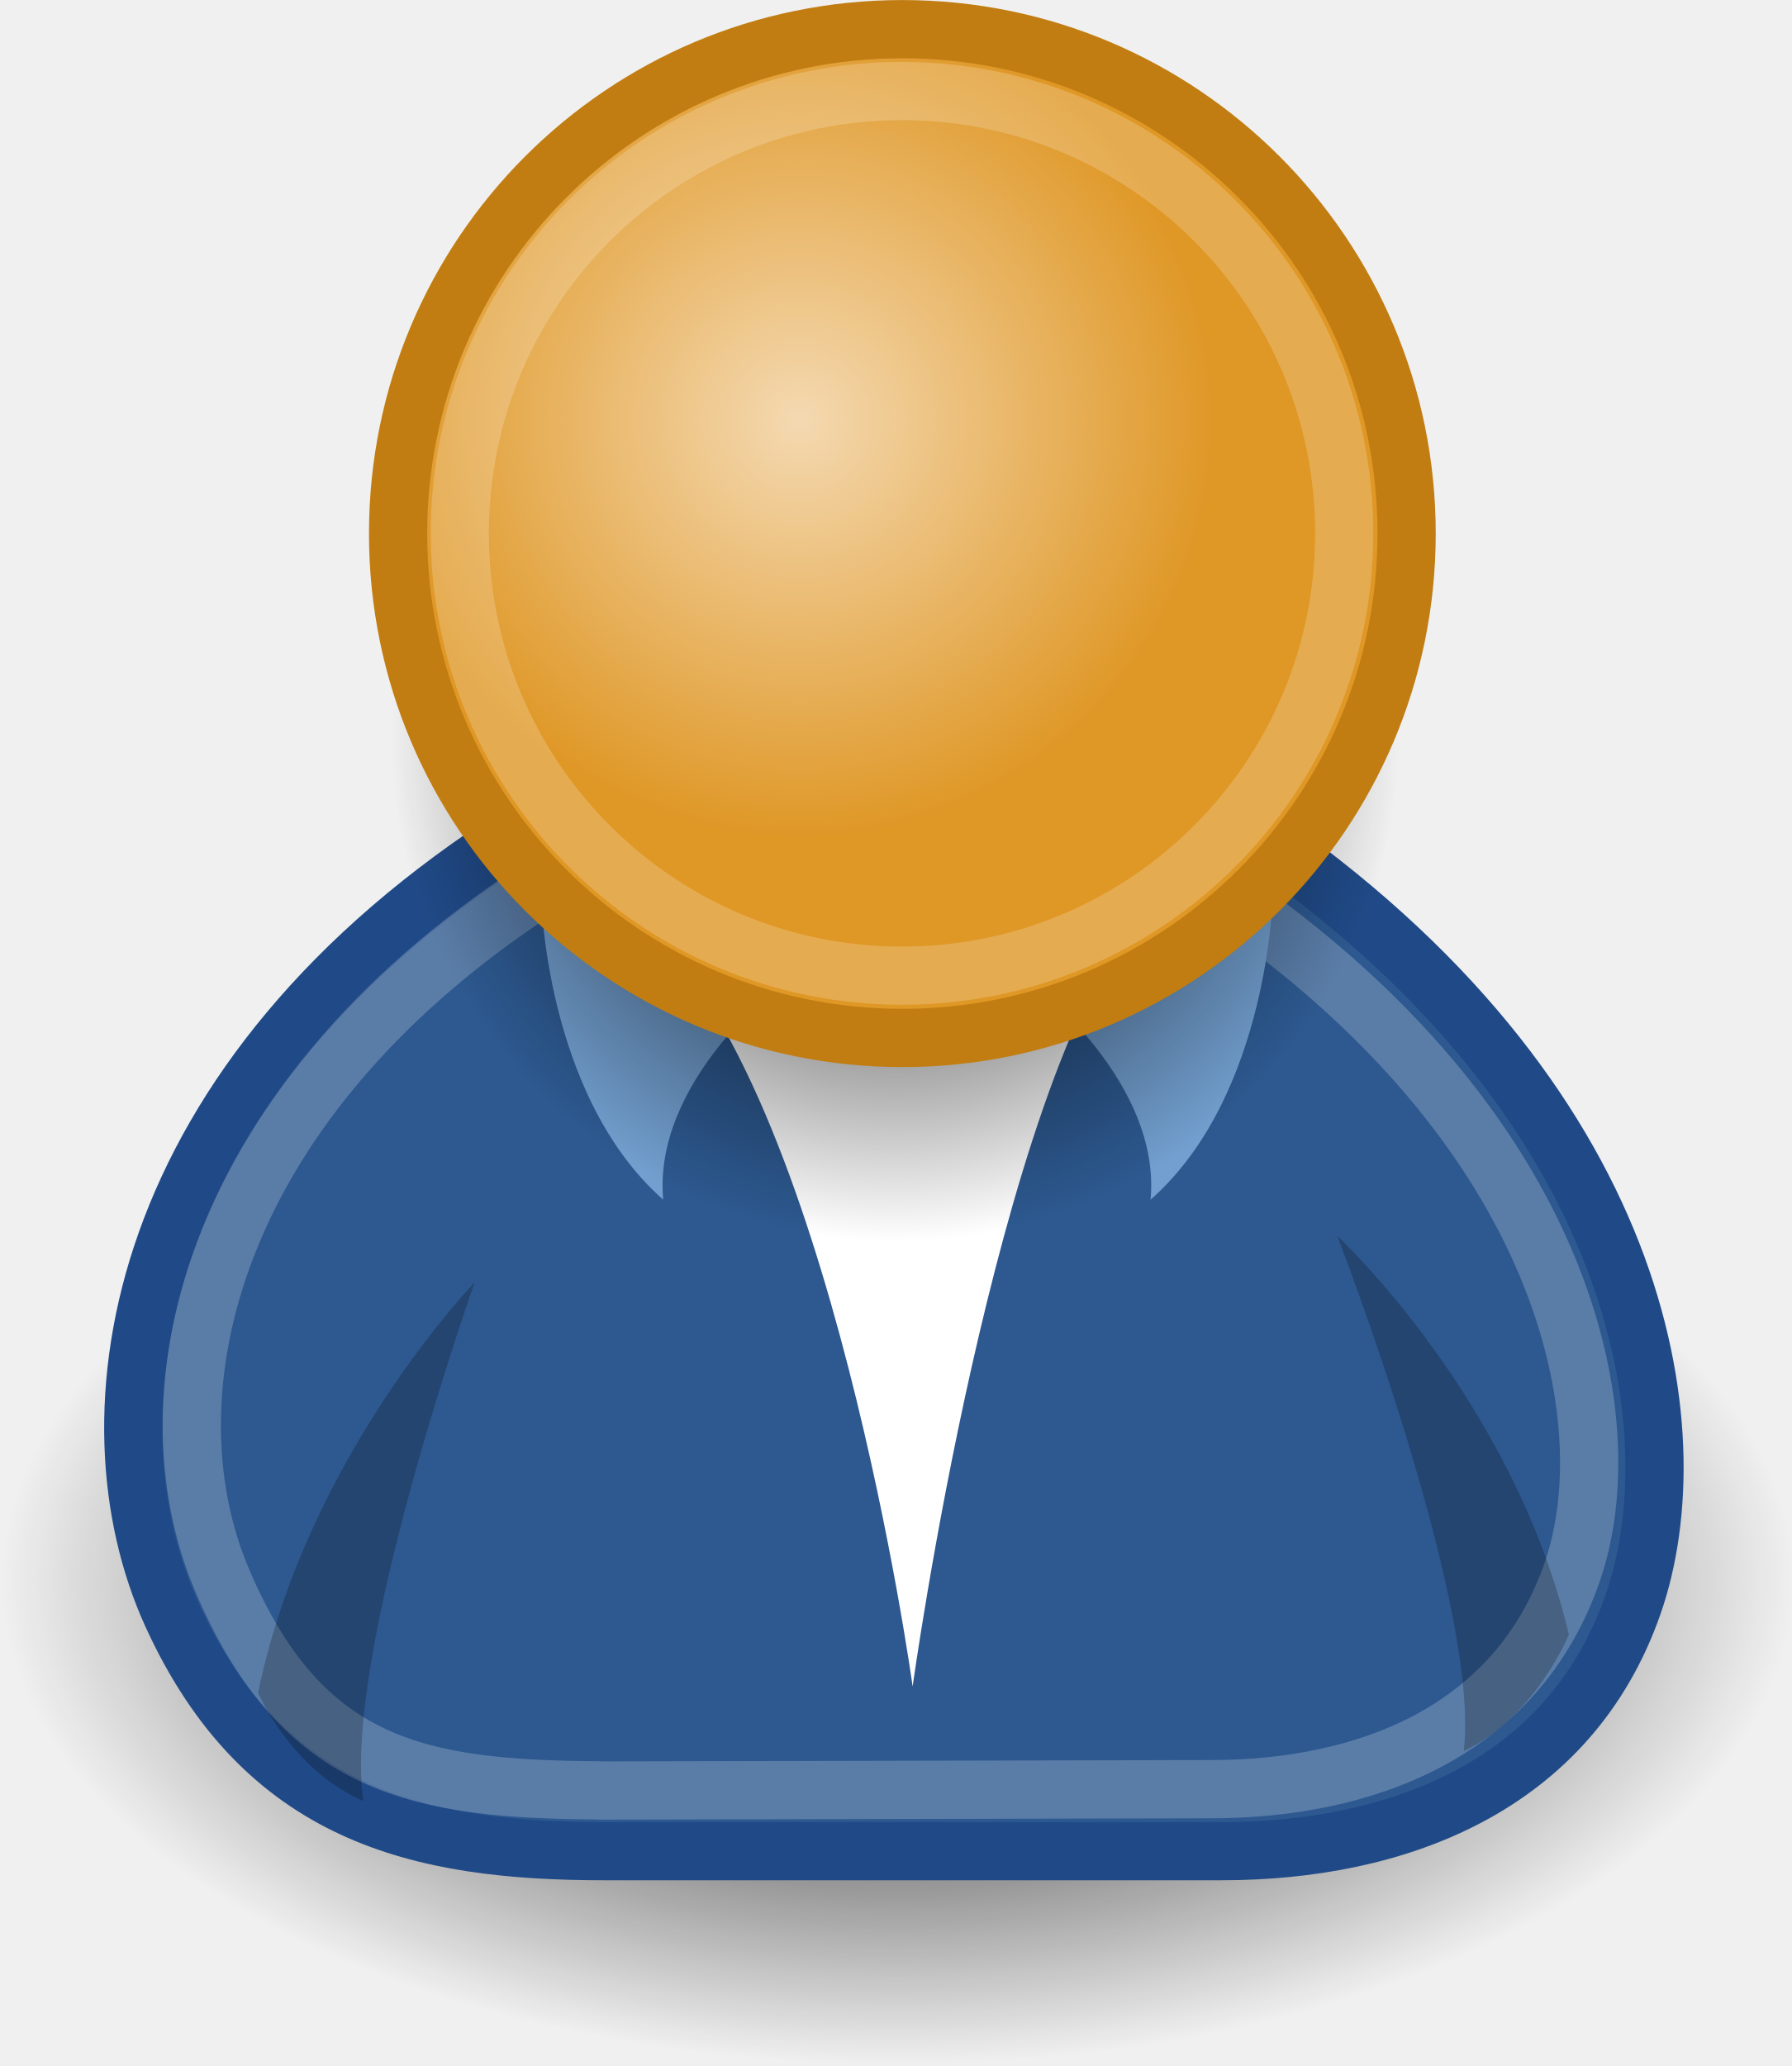
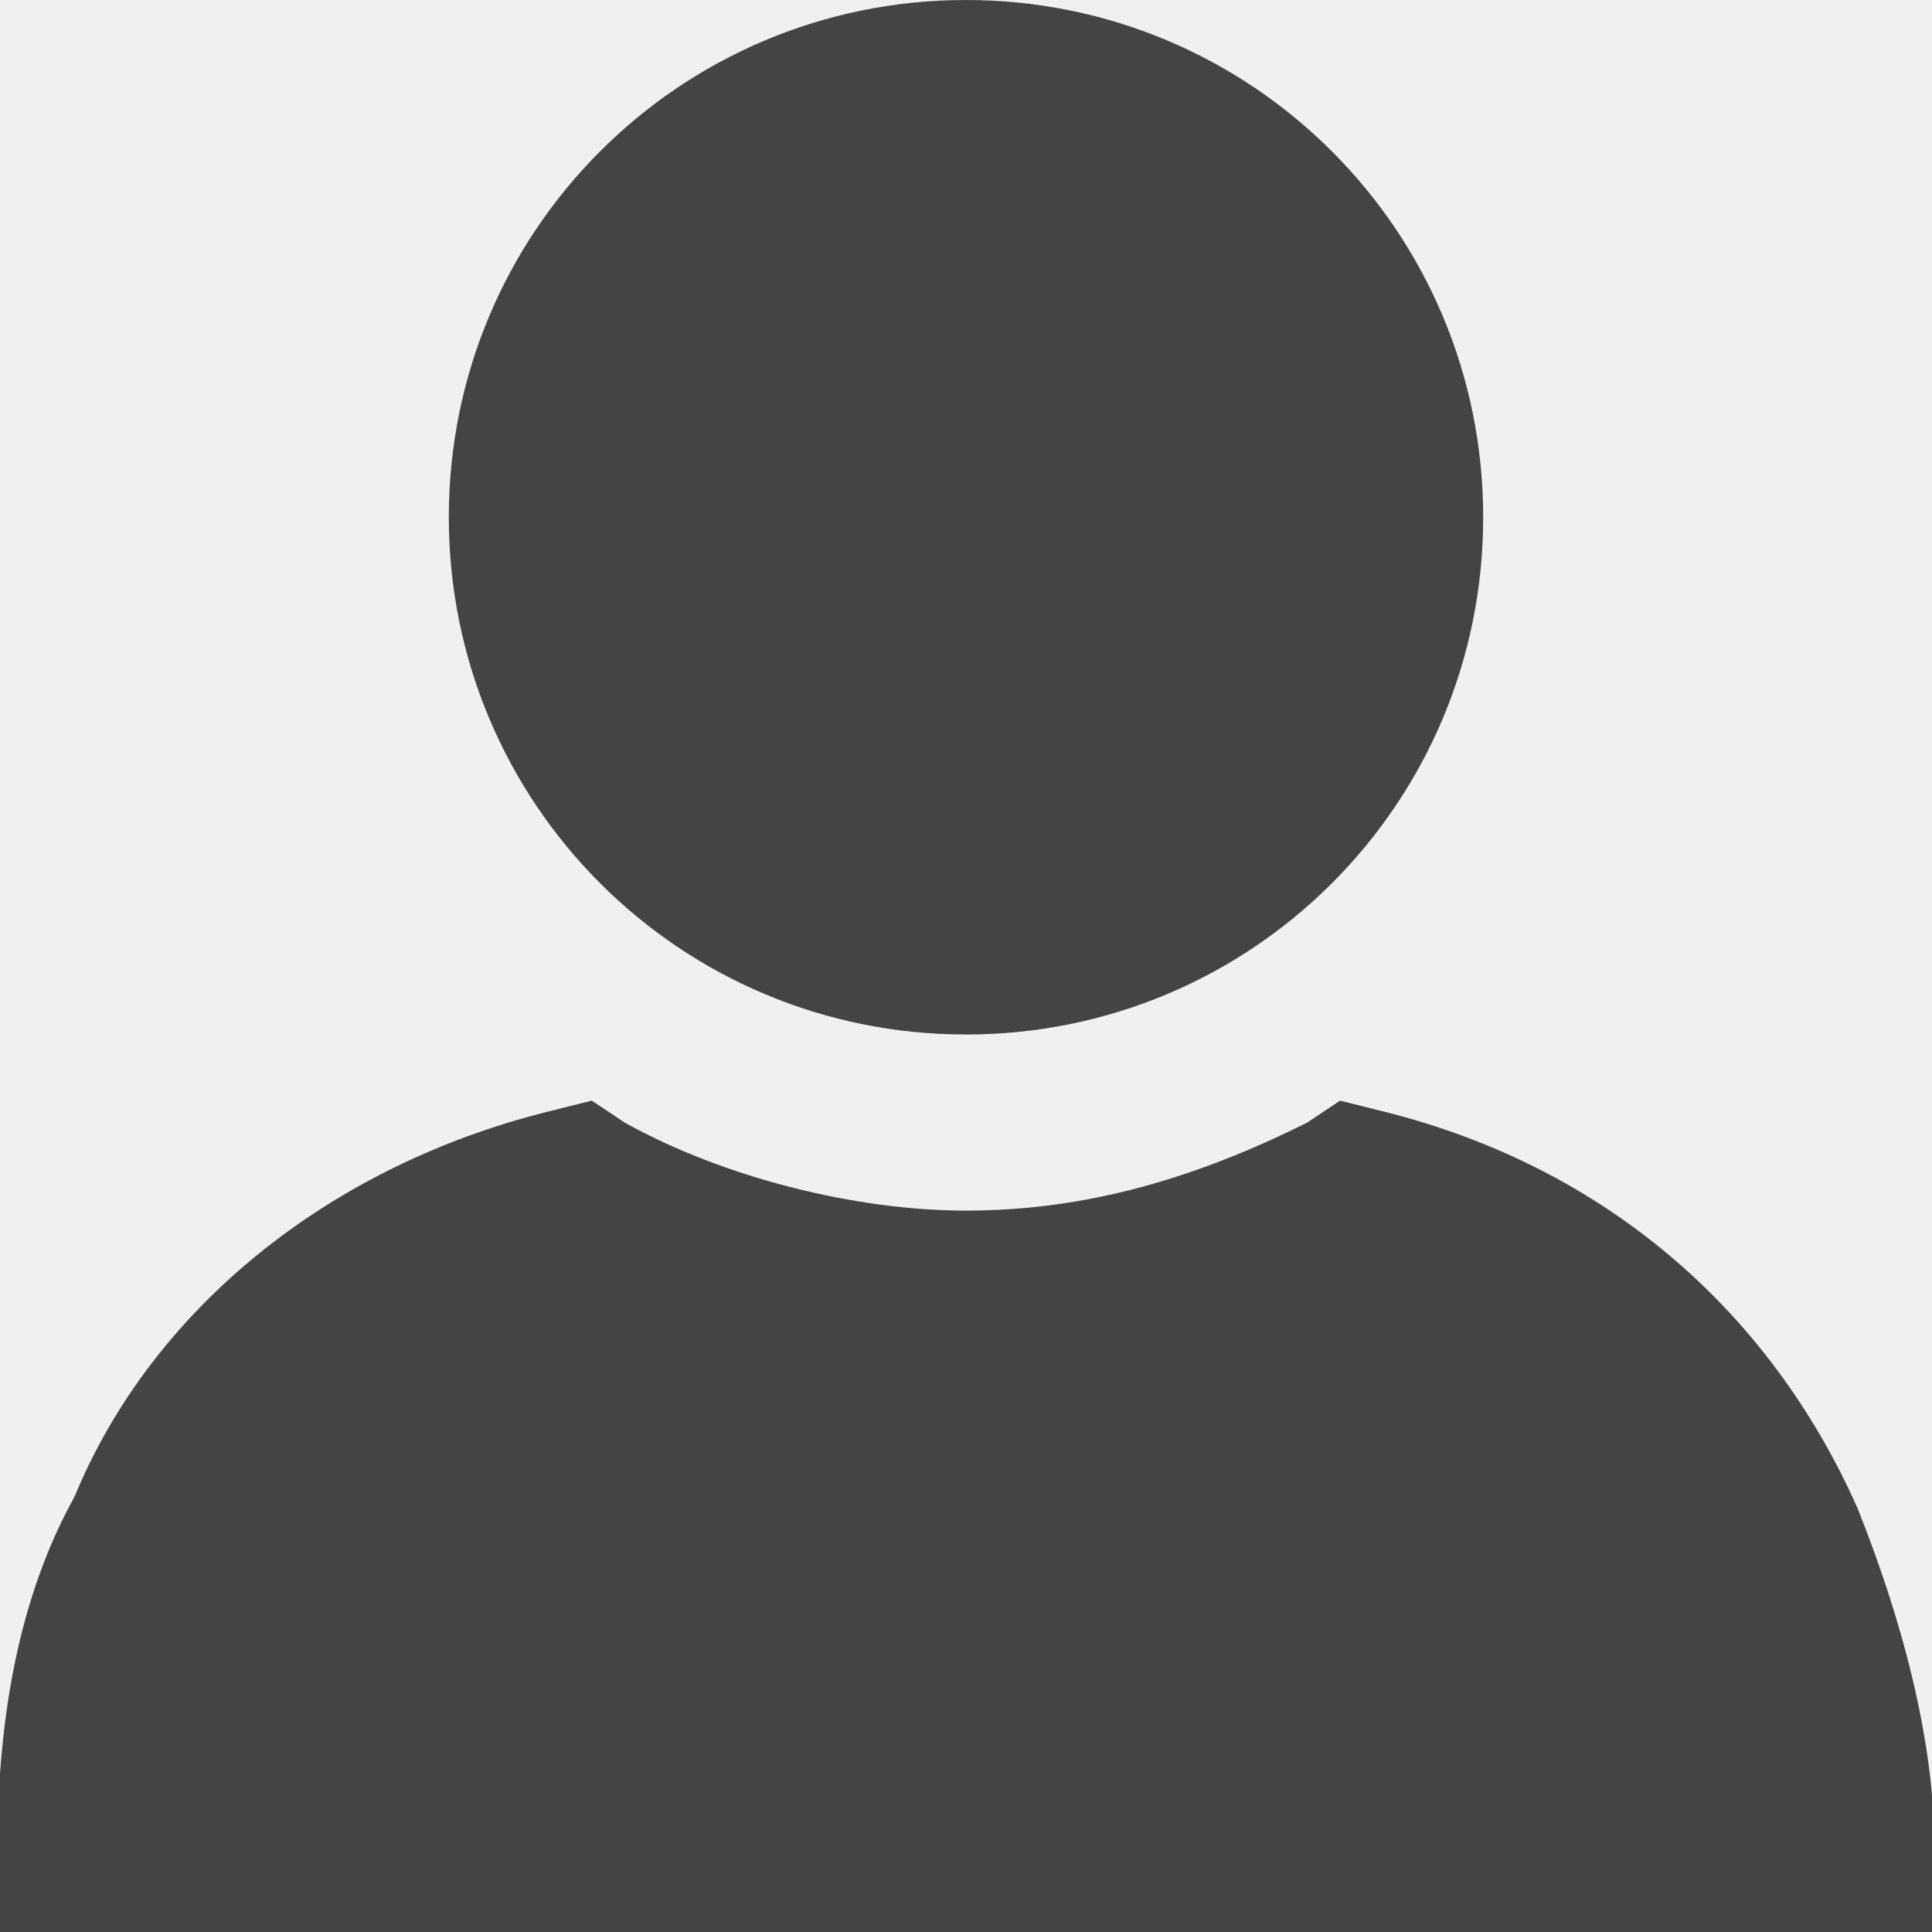
- <svg xmlns="http://www.w3.org/2000/svg" xmlns:xlink="http://www.w3.org/1999/xlink" width="12" height="13.837">
-   <defs>
-     <linearGradient id="e">
-       <stop offset="0" />
-       <stop offset="1" stop-opacity="0" />
-     </linearGradient>
-     <linearGradient id="b">
-       <stop offset="0" stop-color="#3b74bc" />
-       <stop offset="1" stop-color="#2d5990" />
-     </linearGradient>
-     <linearGradient id="c">
-       <stop offset="0" stop-color="#fff" />
-       <stop offset="1" stop-color="#c9c9c9" />
-     </linearGradient>
-     <linearGradient id="a">
-       <stop offset="0" />
-       <stop offset="1" stop-opacity="0" />
-     </linearGradient>
-     <linearGradient id="d">
-       <stop offset="0" stop-color="#f4d9b1" />
-       <stop offset="1" stop-color="#df9725" />
-     </linearGradient>
-     <radialGradient cx="31.113" cy="19.009" r="8.662" fx="31.113" fy="19.009" id="f" xlink:href="#a" gradientUnits="userSpaceOnUse" />
-     <radialGradient cx="28.09" cy="27.203" r="13.565" fx="28.09" fy="27.203" id="g" xlink:href="#b" gradientUnits="userSpaceOnUse" gradientTransform="matrix(1.298 0 0 .885 -8.359 4.94)" />
-     <linearGradient x1="30.936" y1="29.553" x2="30.936" y2="35.803" id="h" xlink:href="#c" gradientUnits="userSpaceOnUse" />
-     <radialGradient cx="31.113" cy="19.009" r="8.662" fx="31.113" fy="19.009" id="i" xlink:href="#a" gradientUnits="userSpaceOnUse" />
-     <radialGradient cx="29.345" cy="17.064" r="9.162" fx="29.345" fy="17.064" id="j" xlink:href="#d" gradientUnits="userSpaceOnUse" gradientTransform="matrix(.788 0 0 .788 6.221 3.618)" />
-     <linearGradient x1="20.662" y1="35.818" x2="22.627" y2="36.218" id="k" xlink:href="#e" gradientUnits="userSpaceOnUse" gradientTransform="matrix(.983 .182 -.182 .983 6.232 -2.651)" />
-     <linearGradient x1="22.687" y1="36.39" x2="21.408" y2="35.74" id="l" xlink:href="#e" gradientUnits="userSpaceOnUse" gradientTransform="matrix(-.978 .21 .21 .978 55.11 -3.945)" />
-   </defs>
-   <g color="#000">
-     <path d="M39.775 19.009a8.662 8.662 0 1 1-17.324 0 8.662 8.662 0 1 1 17.324 0z" transform="matrix(.693 0 0 .374 -15.548 3.481)" fill="url(#f)" fill-rule="evenodd" overflow="visible" />
-     <path d="M4.046 12.398h4.137c1.172 0 2.332-.43 2.758-1.655.404-1.163.069-3.378-2.551-5.171h-4.895c-2.62 1.655-2.947 3.917-2.344 5.24.614 1.347 1.655 1.586 2.896 1.586z" fill="url(#g)" fill-rule="evenodd" stroke="#204a87" stroke-linecap="round" stroke-linejoin="round" overflow="visible" stroke-width="0.39" />
-     <path d="M4.321 6.193c1.241 1.103 1.793 5.102 1.793 5.102s.552-3.999 1.517-5.171l-3.309.069z" fill="url(#h)" fill-rule="evenodd" overflow="visible" />
-     <path d="M5.21 6.607s-.839.648-.767 1.428c-.796-.702-.819-2.048-.819-2.048l1.586.62z" fill="#729fcf" fill-rule="evenodd" overflow="visible" />
-     <path d="M4.018 11.992l4.092-.009c1.029 0 2.049-.377 2.422-1.453.355-1.022-.037-2.967-2.338-4.542l-4.495-.095c-2.301 1.453-2.747 3.441-2.208 4.697.538 1.256 1.324 1.393 2.526 1.401z" opacity=".215" stroke="#fff" stroke-linecap="round" stroke-linejoin="round" overflow="visible" fill="none" stroke-width="0.39" />
-     <path d="M6.941 6.607s.839.648.767 1.428c.796-.702.819-2.048.819-2.048l-1.586.62z" fill="#729fcf" fill-rule="evenodd" overflow="visible" />
-     <path d="M39.775 19.009a8.662 8.662 0 1 1-17.324 0 8.662 8.662 0 1 1 17.324 0z" transform="matrix(.39 0 0 .39 -6.138 -2.475)" fill="url(#i)" fill-rule="evenodd" overflow="visible" />
-     <path d="M39.775 19.009a8.662 8.662 0 1 1-17.324 0 8.662 8.662 0 1 1 17.324 0z" fill="url(#j)" fill-rule="evenodd" stroke="#c17d11" stroke-linecap="round" stroke-linejoin="round" overflow="visible" transform="matrix(.39 0 0 .39 -6.089 -3.84)" />
-     <path d="M39.775 19.009a8.662 8.662 0 1 1-17.324 0 8.662 8.662 0 1 1 17.324 0z" transform="matrix(.342 0 0 .342 -4.598 -2.929)" opacity=".196" stroke="#fff" stroke-width="1.14" stroke-linecap="round" stroke-linejoin="round" overflow="visible" fill="none" />
-     <path d="M2.433 12.062c-.487-.213-.704-.725-.704-.725.328-1.587 1.451-2.748 1.451-2.748s-.889 2.5-.746 3.473z" opacity=".228" fill="url(#k)" fill-rule="evenodd" overflow="visible" />
-     <path d="M9.806 11.728c.48-.227.704-.781.704-.781-.374-1.577-1.551-2.669-1.551-2.669s.961 2.474.847 3.45z" opacity=".228" fill="url(#l)" fill-rule="evenodd" overflow="visible" />
+ <svg xmlns="http://www.w3.org/2000/svg" version="1.1" id="Layer_1" x="0px" y="0px" width="13px" height="13px" viewBox="79.55 169.63 13 13" enable-background="new 79.55 169.63 13 13" xml:space="preserve">
+   <g>
+     <g>
+       <g>
+         <path fill="#444444" d="M86.05,170.371c-1.481,0-2.74,1.259-2.74,2.74c0,1.481,1.259,2.74,2.74,2.74s2.74-1.259,2.74-2.74     C88.79,171.629,87.531,170.371,86.05,170.371z" />
+         <path fill="#444444" d="M86.05,176.591c-1.926,0-3.48-1.555-3.48-3.481c0-1.925,1.555-3.48,3.48-3.48     c1.925,0,3.48,1.555,3.48,3.48C89.531,175.036,87.976,176.591,86.05,176.591z M86.05,171.111c-1.111,0-2,0.889-2,2     c0,1.111,0.889,2,2,2s2-0.889,2-2C88.05,172,87.161,171.111,86.05,171.111z" />
+       </g>
+     </g>
+     <g>
+       <g>
+         <g>
+           <path fill="#444444" d="M80.2,182.072h11.627c0-0.519-0.074-1.259-0.444-2.074c-0.444-1.037-1.333-1.852-2.666-2.222      c-0.815,0.445-1.704,0.741-2.666,0.741c-0.889,0-1.852-0.296-2.666-0.741c-1.333,0.371-2.296,1.185-2.74,2.222      C80.348,180.738,80.2,181.479,80.2,182.072z" />
+           <path fill="#444444" d="M92.567,182.812H79.533v-0.74c0-0.889,0.148-1.704,0.518-2.37c0.519-1.259,1.704-2.222,3.185-2.592      l0.296-0.074l0.222,0.148c0.667,0.371,1.555,0.592,2.296,0.592c0.814,0,1.555-0.222,2.295-0.592l0.222-0.148l0.296,0.074      c1.481,0.37,2.592,1.333,3.185,2.666c0.296,0.741,0.519,1.556,0.519,2.296V182.812L92.567,182.812z M81.014,181.331h10.072      c-0.074-0.371-0.148-0.667-0.296-1.037c-0.371-0.815-0.963-1.408-1.926-1.704c-1.703,0.889-3.703,0.889-5.48,0      c-0.963,0.296-1.703,0.963-2,1.704C81.162,180.664,81.088,180.96,81.014,181.331z" />
+         </g>
+       </g>
+     </g>
  </g>
</svg>
